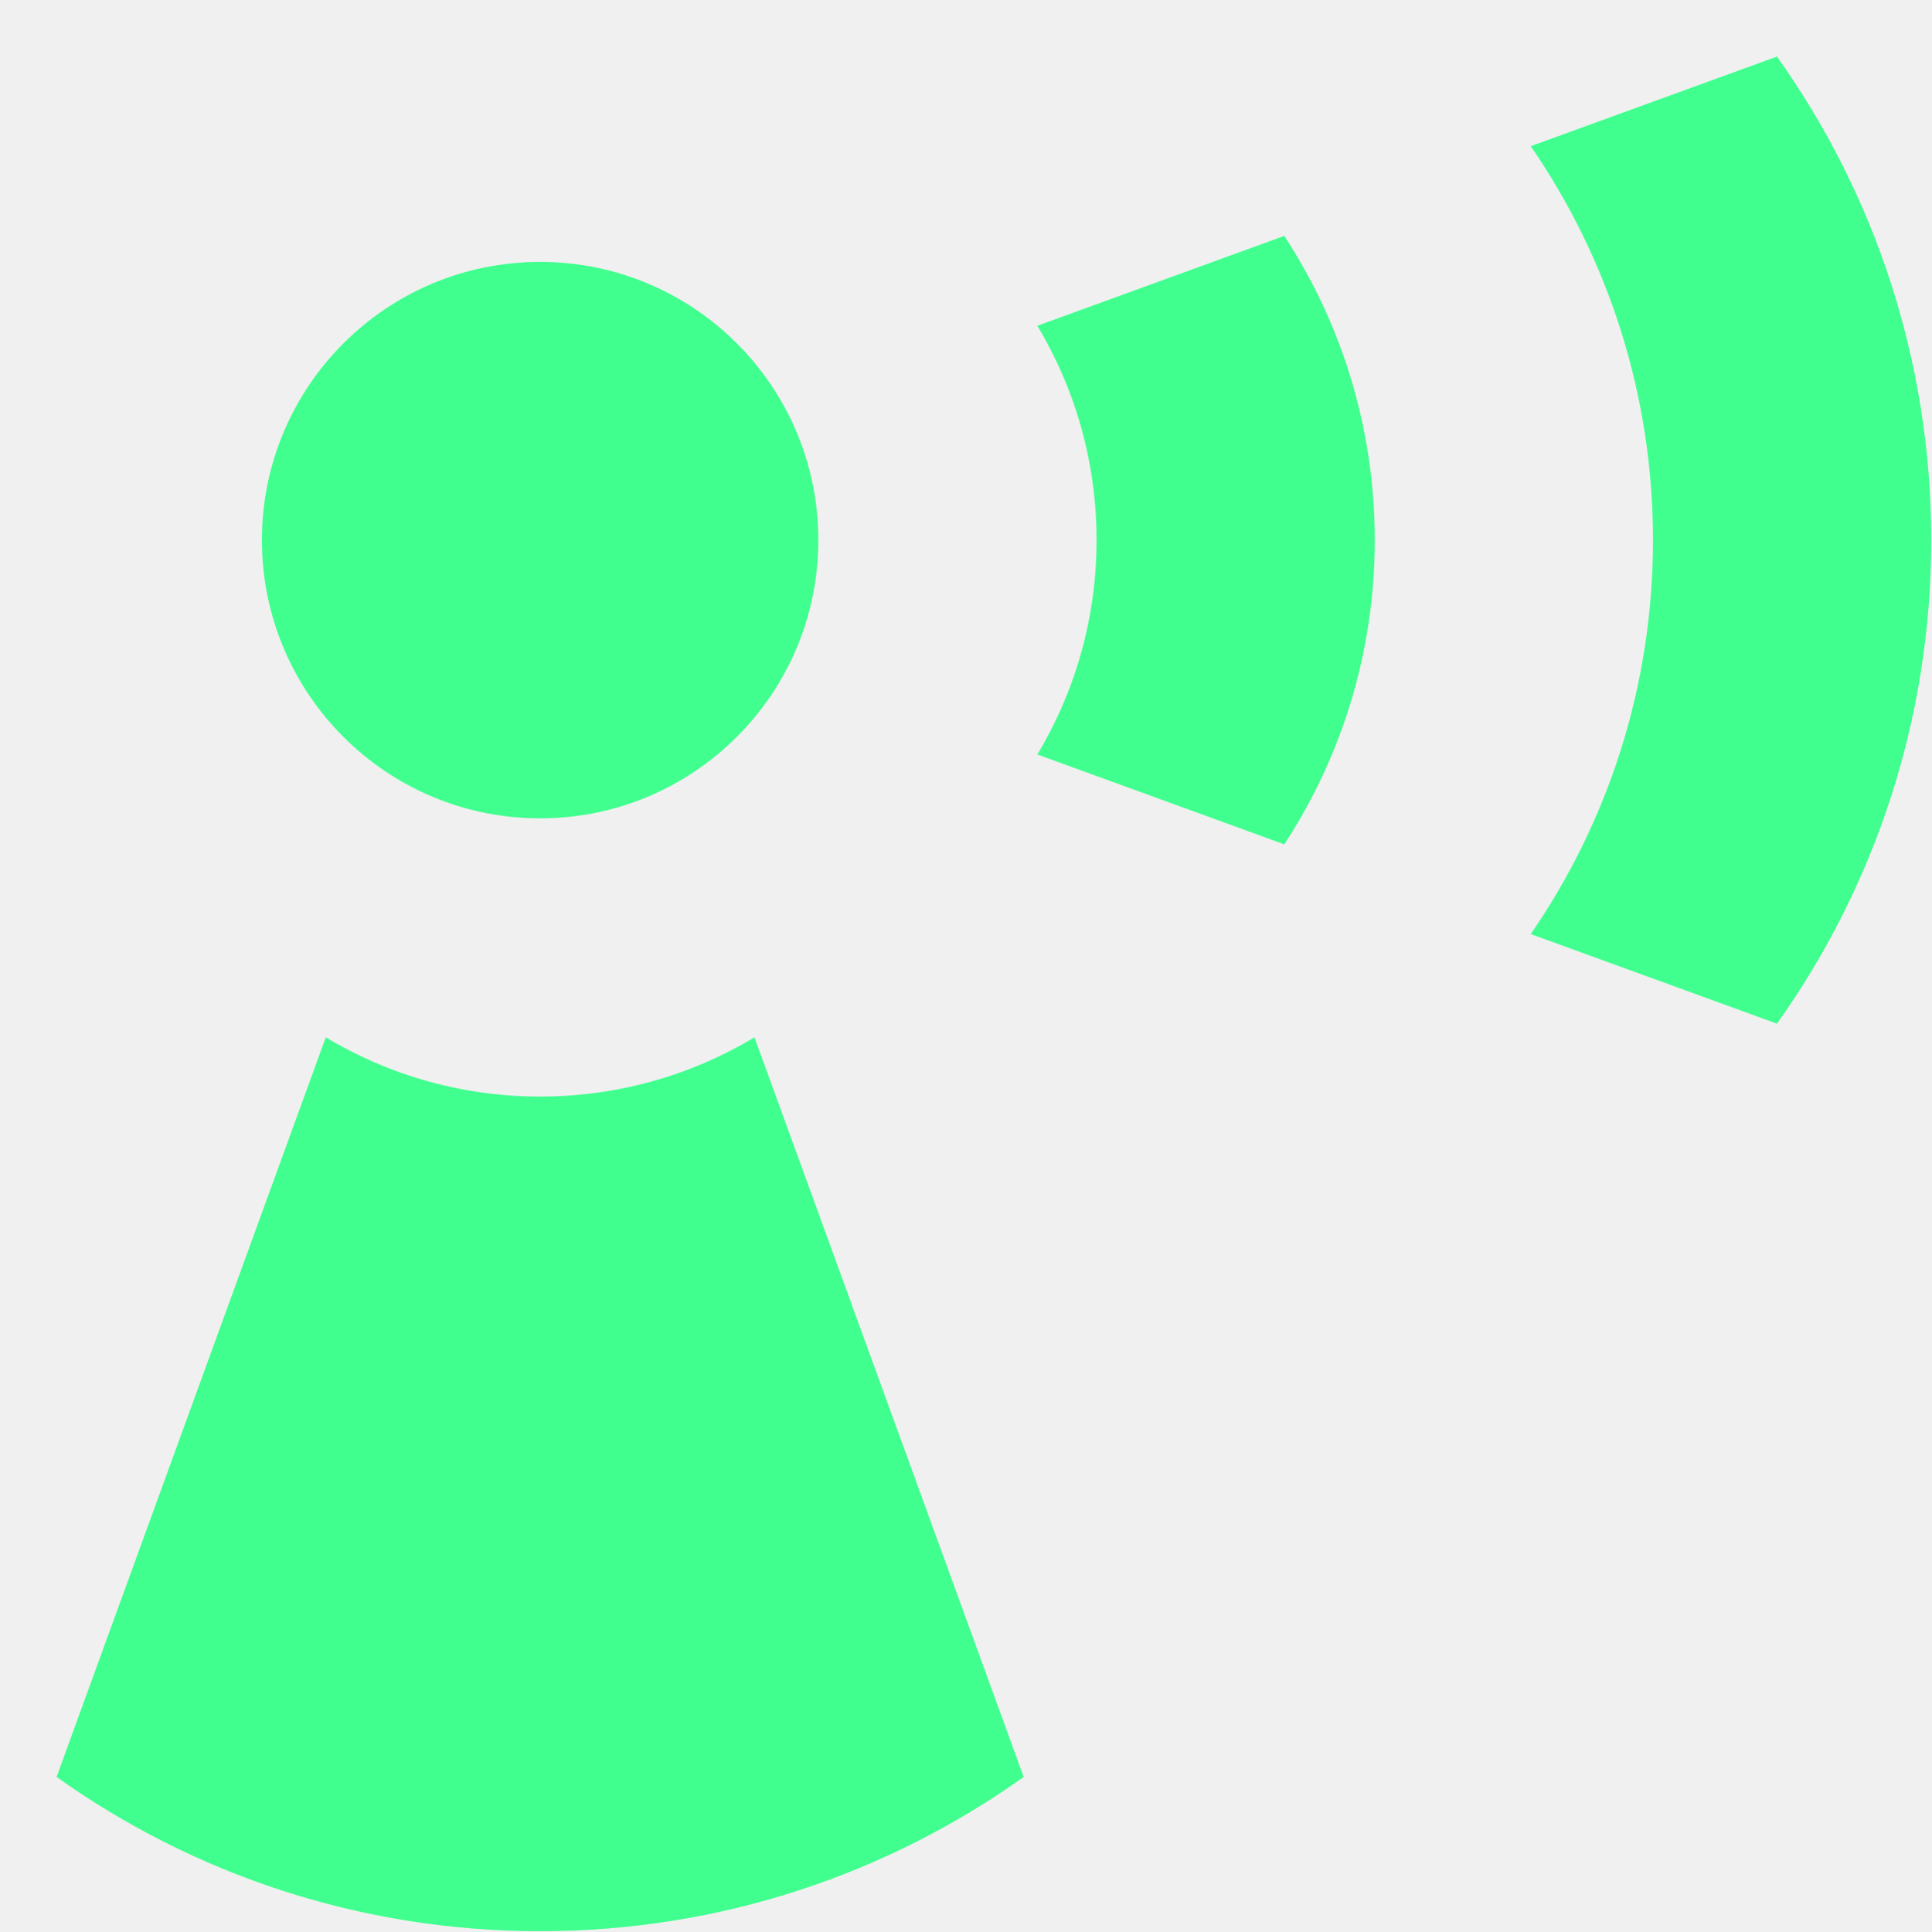
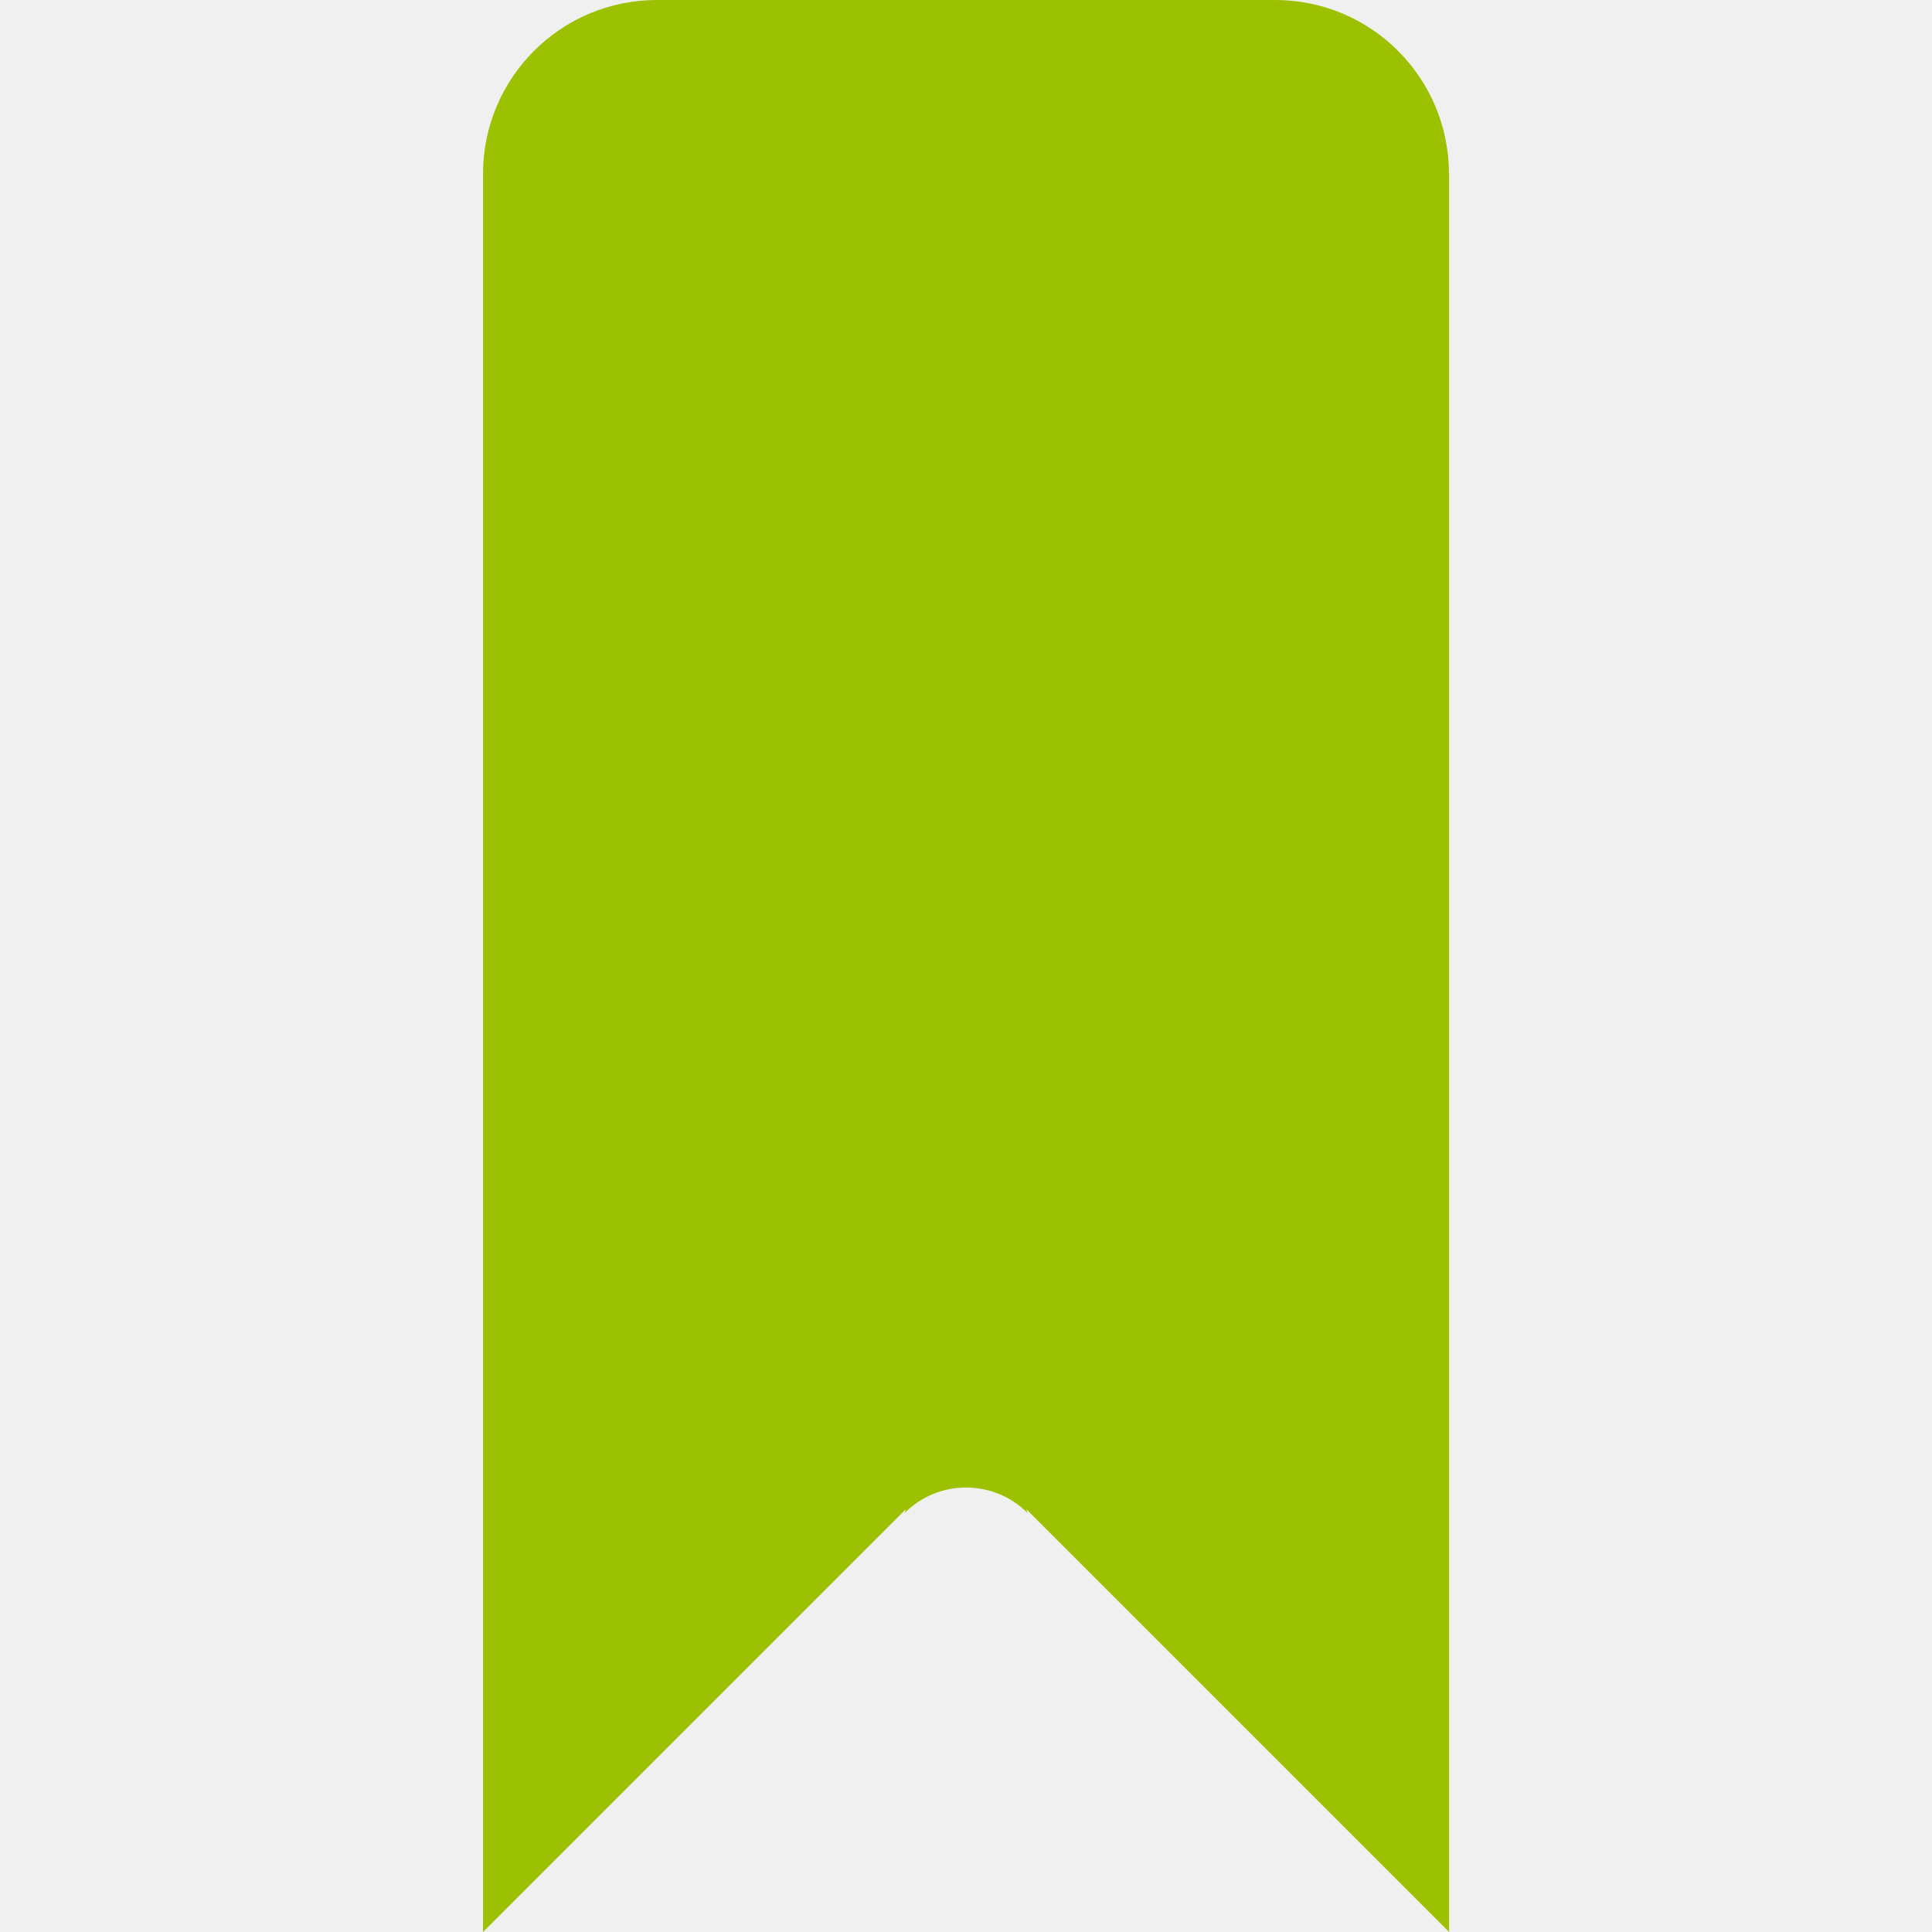
- <svg xmlns="http://www.w3.org/2000/svg" version="1.1" id="Ebene_1" x="0px" y="0px" width="1133.86px" height="1133.86px" viewBox="0 0 1133.86 1133.86" enable-background="new 0 0 1133.86 1133.86" xml:space="preserve">
-   <g display="none">
-     <g display="inline">
-       <path fill="#40FF8F" d="M526.709,421.327c25.53,42.558,40.22,92.362,40.22,145.602c0,53.24-14.69,103.044-40.22,145.602    l167.721,61.045c38.86-59.392,61.475-130.374,61.475-206.648S733.29,419.672,694.43,360.28L526.709,421.327z" />
+ <svg xmlns="http://www.w3.org/2000/svg" version="1.1" x="0px" y="0px" viewBox="0 0 1133.9 1133.9" enable-background="new 0 0 1133.9 1133.9" xml:space="preserve">
+   <g id="Ebene_1" display="none">
+     <g>
+       <g display="inline">
+         <path fill="#40FF8F" d="M526.7,421.3c25.5,42.6,40.2,92.4,40.2,145.6c0,53.2-14.7,103-40.2,145.6l167.7,61     c38.9-59.4,61.5-130.4,61.5-206.6s-22.6-147.3-61.5-206.6L526.7,421.3z" />
+       </g>
+       <g display="inline">
+         <path fill="#40FF8F" d="M861.8,299.3c52.4,76.1,83,168.2,83,267.6s-30.7,191.5-83,267.6l167.2,60.9     c66-92.7,104.8-206,104.8-328.4s-38.8-235.8-104.8-328.4L861.8,299.3z" />
+       </g>
+       <circle display="inline" fill="#40FF8F" cx="189" cy="567" r="189" />
    </g>
    <g display="inline">
-       <path fill="#40FF8F" d="M861.845,299.347c52.372,76.07,83.037,168.244,83.037,267.582s-30.665,191.511-83.037,267.582    l167.23,60.867c65.978-92.668,104.783-206.026,104.783-328.448s-38.805-235.78-104.783-328.448L861.845,299.347z" />
-     </g>
-     <circle display="inline" fill="#40FF8F" cx="188.976" cy="567.033" r="188.976" />
-   </g>
-   <g>
-     <g>
-       <path fill="#40FF8F" d="M609.048,191.26c22.068,36.787,34.766,79.836,34.766,125.856s-12.698,89.069-34.766,125.856    l144.976,52.766c33.59-51.337,53.138-112.693,53.138-178.624c0-65.929-19.548-127.285-53.138-178.624L609.048,191.26z" />
-     </g>
-     <g>
-       <path fill="#40FF8F" d="M898.734,85.822c45.269,65.754,71.776,145.427,71.776,231.293s-26.506,165.54-71.776,231.293    l144.551,52.612c57.031-80.101,90.573-178.086,90.573-283.905s-33.542-203.804-90.573-283.905L898.734,85.822z" />
-     </g>
-     <g>
      <g>
-         <path fill="#40FF8F" d="M33.21,1043.285c80.101,57.031,178.086,90.573,283.905,90.573s203.804-33.542,283.905-90.573     l-158.05-434.238c-36.787,22.068-79.836,34.766-125.856,34.766s-89.069-12.698-125.856-34.766L33.21,1043.285z" />
+         <path fill="#FFFFFF" d="M609,191.3c22.1,36.8,34.8,79.8,34.8,125.9S631.1,406.2,609,443l145,52.8     c33.6-51.3,53.1-112.7,53.1-178.6c0-65.9-19.5-127.3-53.1-178.6L609,191.3z" />
      </g>
-     </g>
-     <circle fill="#40FF8F" cx="317.116" cy="317.115" r="163.348" />
-     <g display="none">
-       <g display="inline">
+       <g>
+         <path fill="#FFFFFF" d="M898.7,85.8c45.3,65.8,71.8,145.4,71.8,231.3S944,482.7,898.7,548.4l144.6,52.6     c57-80.1,90.6-178.1,90.6-283.9s-33.5-203.8-90.6-283.9L898.7,85.8z" />
+       </g>
+       <g>
        <g>
-           <path fill="#40FF8F" d="M0,1133.858l191.26-524.811c36.787,22.068,79.836,34.766,125.856,34.766s89.069-12.698,125.856-34.766      l191.259,524.807L0,1133.858z" />
+           <path fill="#FFFFFF" d="M33.2,1043.3c80.1,57,178.1,90.6,283.9,90.6s203.8-33.5,283.9-90.6L443,609      c-36.8,22.1-79.8,34.8-125.9,34.8S228,631.1,191.3,609L33.2,1043.3z" />
+         </g>
+       </g>
+       <circle fill="#FFFFFF" cx="317.1" cy="317.1" r="163.3" />
+       <g display="none">
+         <g display="inline">
+           <g>
+             <path fill="#FFFFFF" d="M0,1133.9L191.3,609c36.8,22.1,79.8,34.8,125.9,34.8S406.2,631.1,443,609l191.3,524.8L0,1133.9z" />
+           </g>
        </g>
      </g>
    </g>
  </g>
+   <g id="Ebene_2">
+     <g>
+       <path fill="#9CC100" d="M850.4,102c0-56.3-45.6-102-102-102H385.5c-56.3,0-102,45.7-102,102v1031.9l248.1-248.1l-0.7,2.2    c20-20,52.3-19.9,72.2,0l-0.7-2.2l248.1,248.1V102z" />
+     </g>
+   </g>
</svg>
